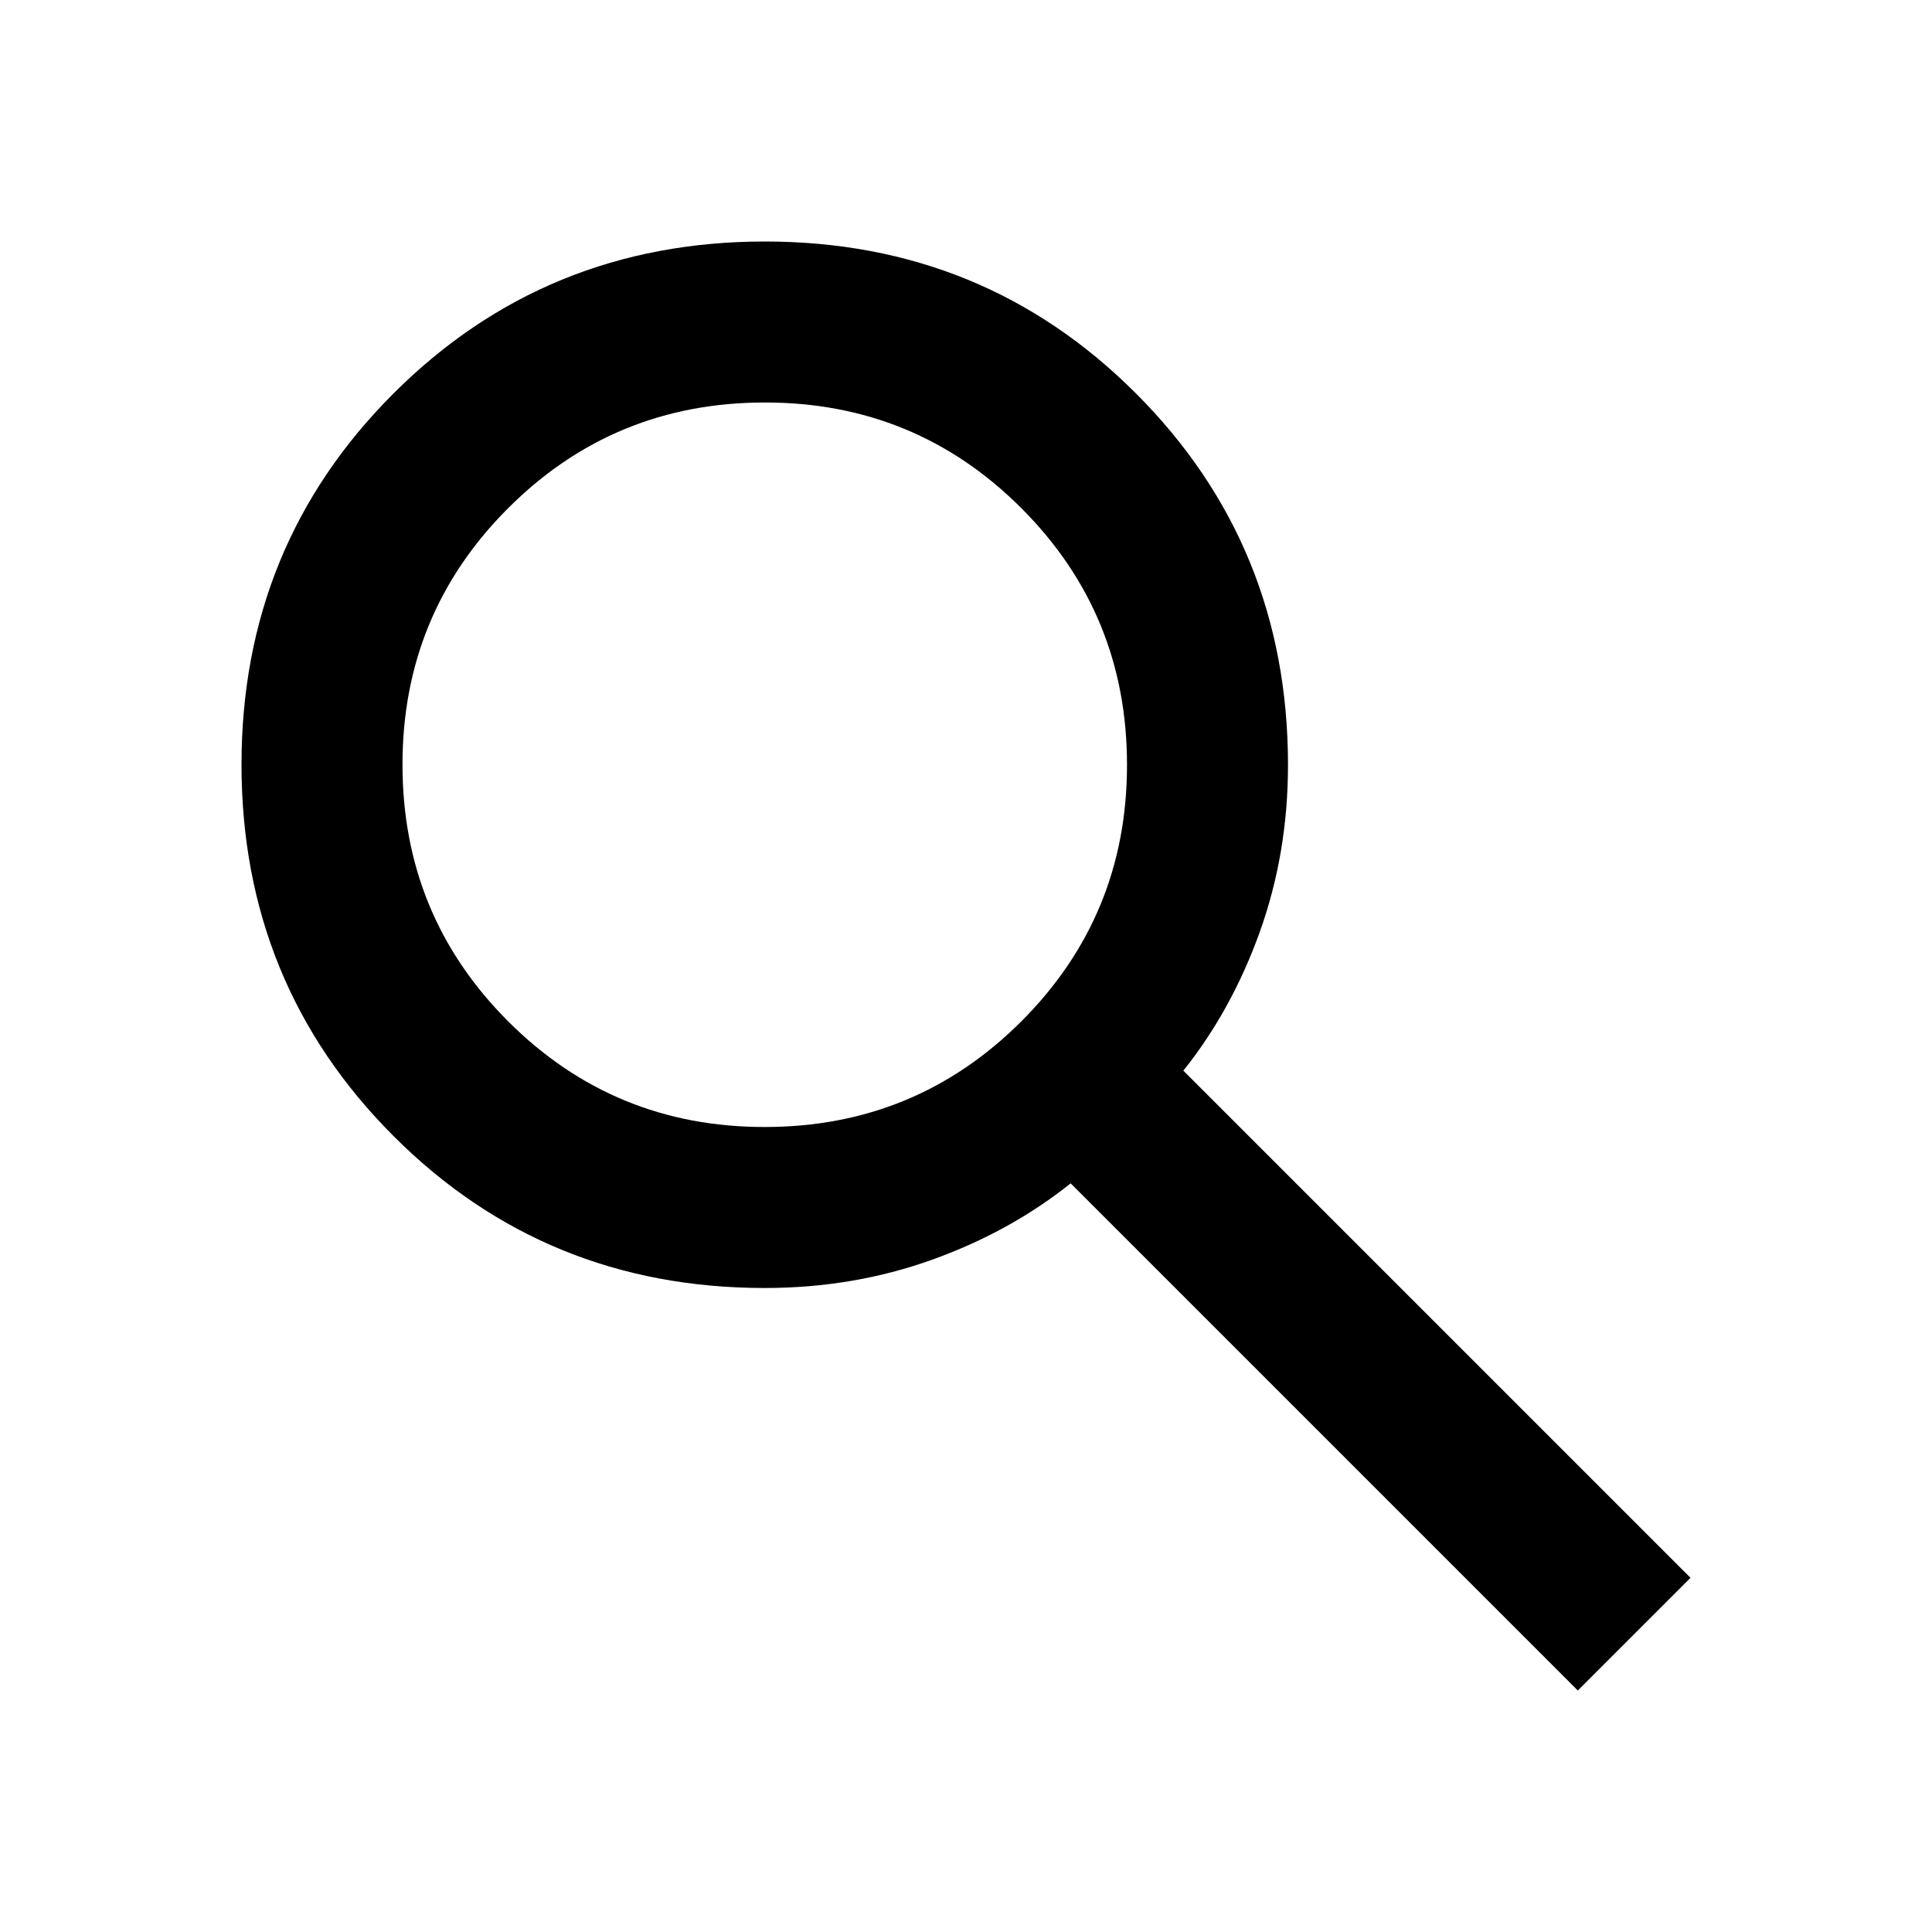
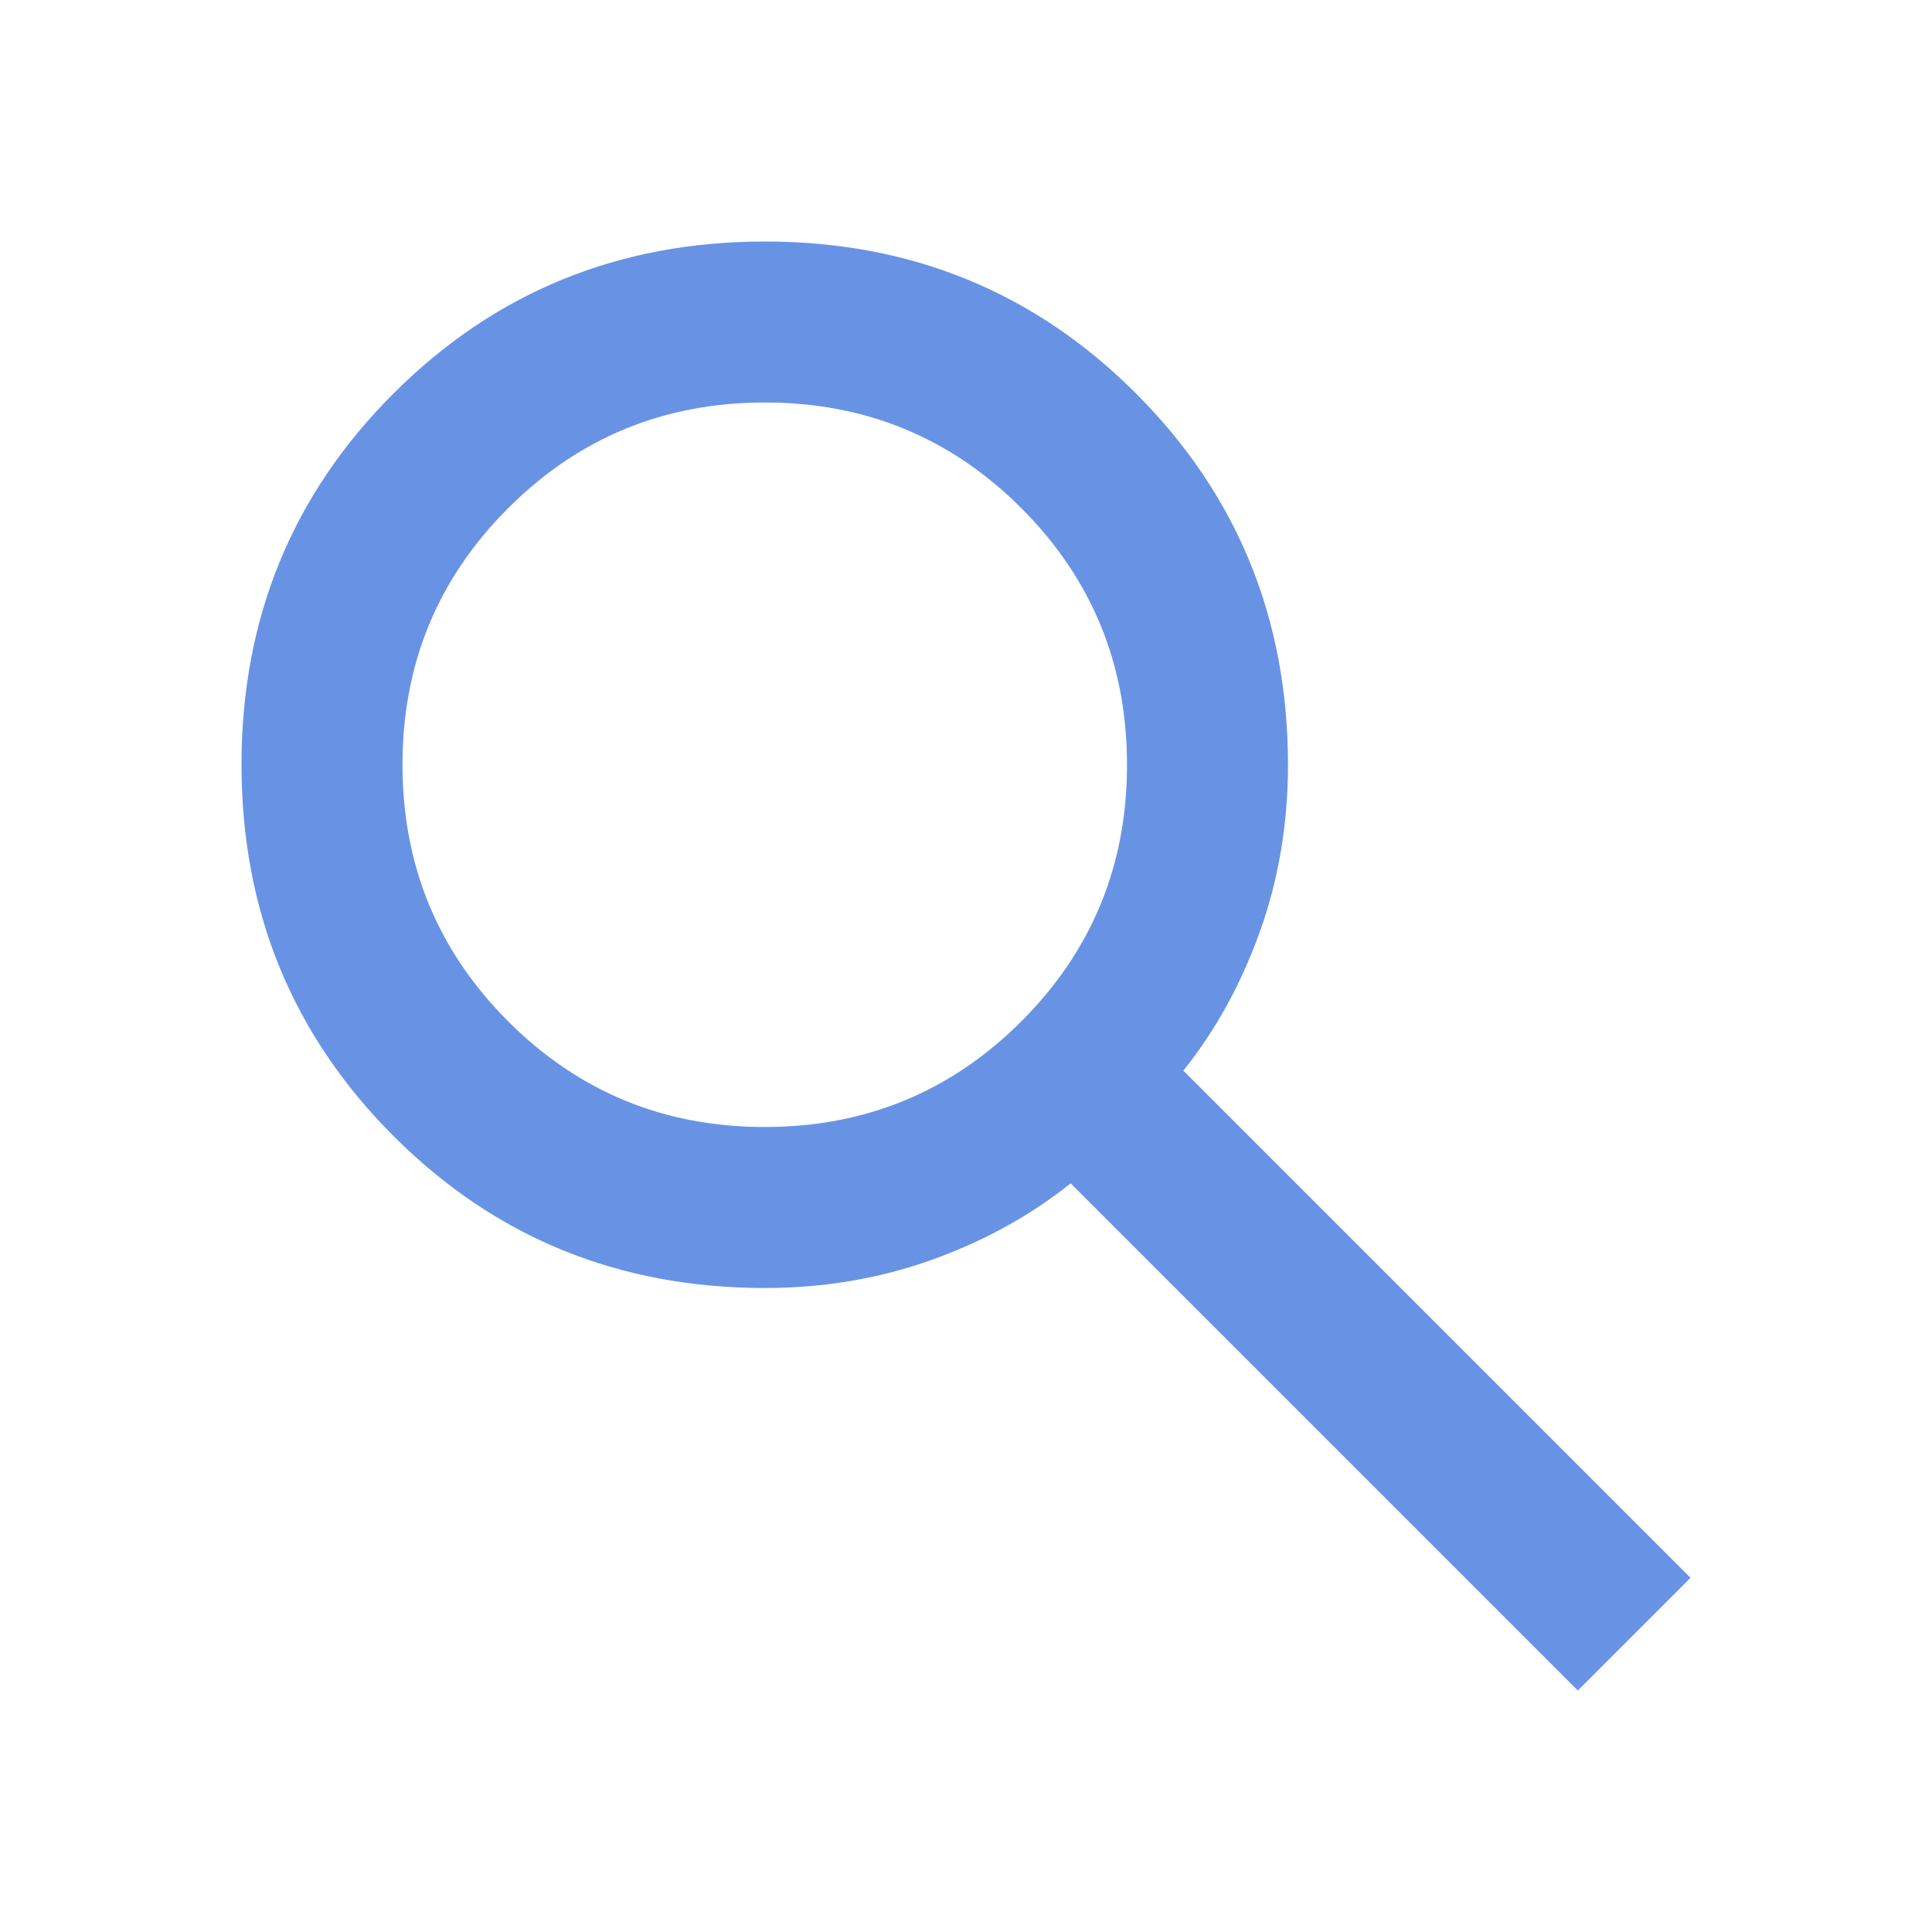
<svg xmlns="http://www.w3.org/2000/svg" width="24" height="24" viewBox="0 0 24 24" fill="none">
-   <path d="M19.6 21L13.3 14.7C12.8 15.1 12.225 15.417 11.575 15.65C10.925 15.883 10.233 16 9.5 16C7.683 16 6.146 15.371 4.888 14.112C3.63 12.853 3.001 11.316 3 9.5C3 7.683 3.629 6.146 4.888 4.888C6.147 3.63 7.684 3.001 9.5 3C11.317 3 12.854 3.629 14.112 4.888C15.37 6.147 15.999 7.684 16 9.5C16 10.233 15.883 10.925 15.65 11.575C15.417 12.225 15.1 12.8 14.7 13.3L21 19.6L19.6 21ZM9.5 14C10.75 14 11.813 13.562 12.688 12.687C13.563 11.812 14.001 10.749 14 9.5C14 8.25 13.562 7.187 12.687 6.312C11.812 5.437 10.749 4.999 9.5 5C8.25 5 7.187 5.438 6.312 6.313C5.437 7.188 4.999 8.251 5 9.5C5 10.75 5.438 11.813 6.313 12.688C7.188 13.563 8.251 14.001 9.5 14Z" fill="black" />
+   <path d="M19.6 21L13.3 14.7C12.8 15.1 12.225 15.417 11.575 15.65C10.925 15.883 10.233 16 9.5 16C7.683 16 6.146 15.371 4.888 14.112C3.63 12.853 3.001 11.316 3 9.5C3 7.683 3.629 6.146 4.888 4.888C6.147 3.63 7.684 3.001 9.5 3C11.317 3 12.854 3.629 14.112 4.888C15.37 6.147 15.999 7.684 16 9.5C16 10.233 15.883 10.925 15.65 11.575C15.417 12.225 15.1 12.8 14.7 13.3L21 19.6L19.6 21ZM9.5 14C10.75 14 11.813 13.562 12.688 12.687C13.563 11.812 14.001 10.749 14 9.5C14 8.25 13.562 7.187 12.687 6.312C11.812 5.437 10.749 4.999 9.5 5C8.25 5 7.187 5.438 6.312 6.313C5.437 7.188 4.999 8.251 5 9.5C5 10.75 5.438 11.813 6.313 12.688C7.188 13.563 8.251 14.001 9.5 14Z" fill="#6893E5" />
</svg>
